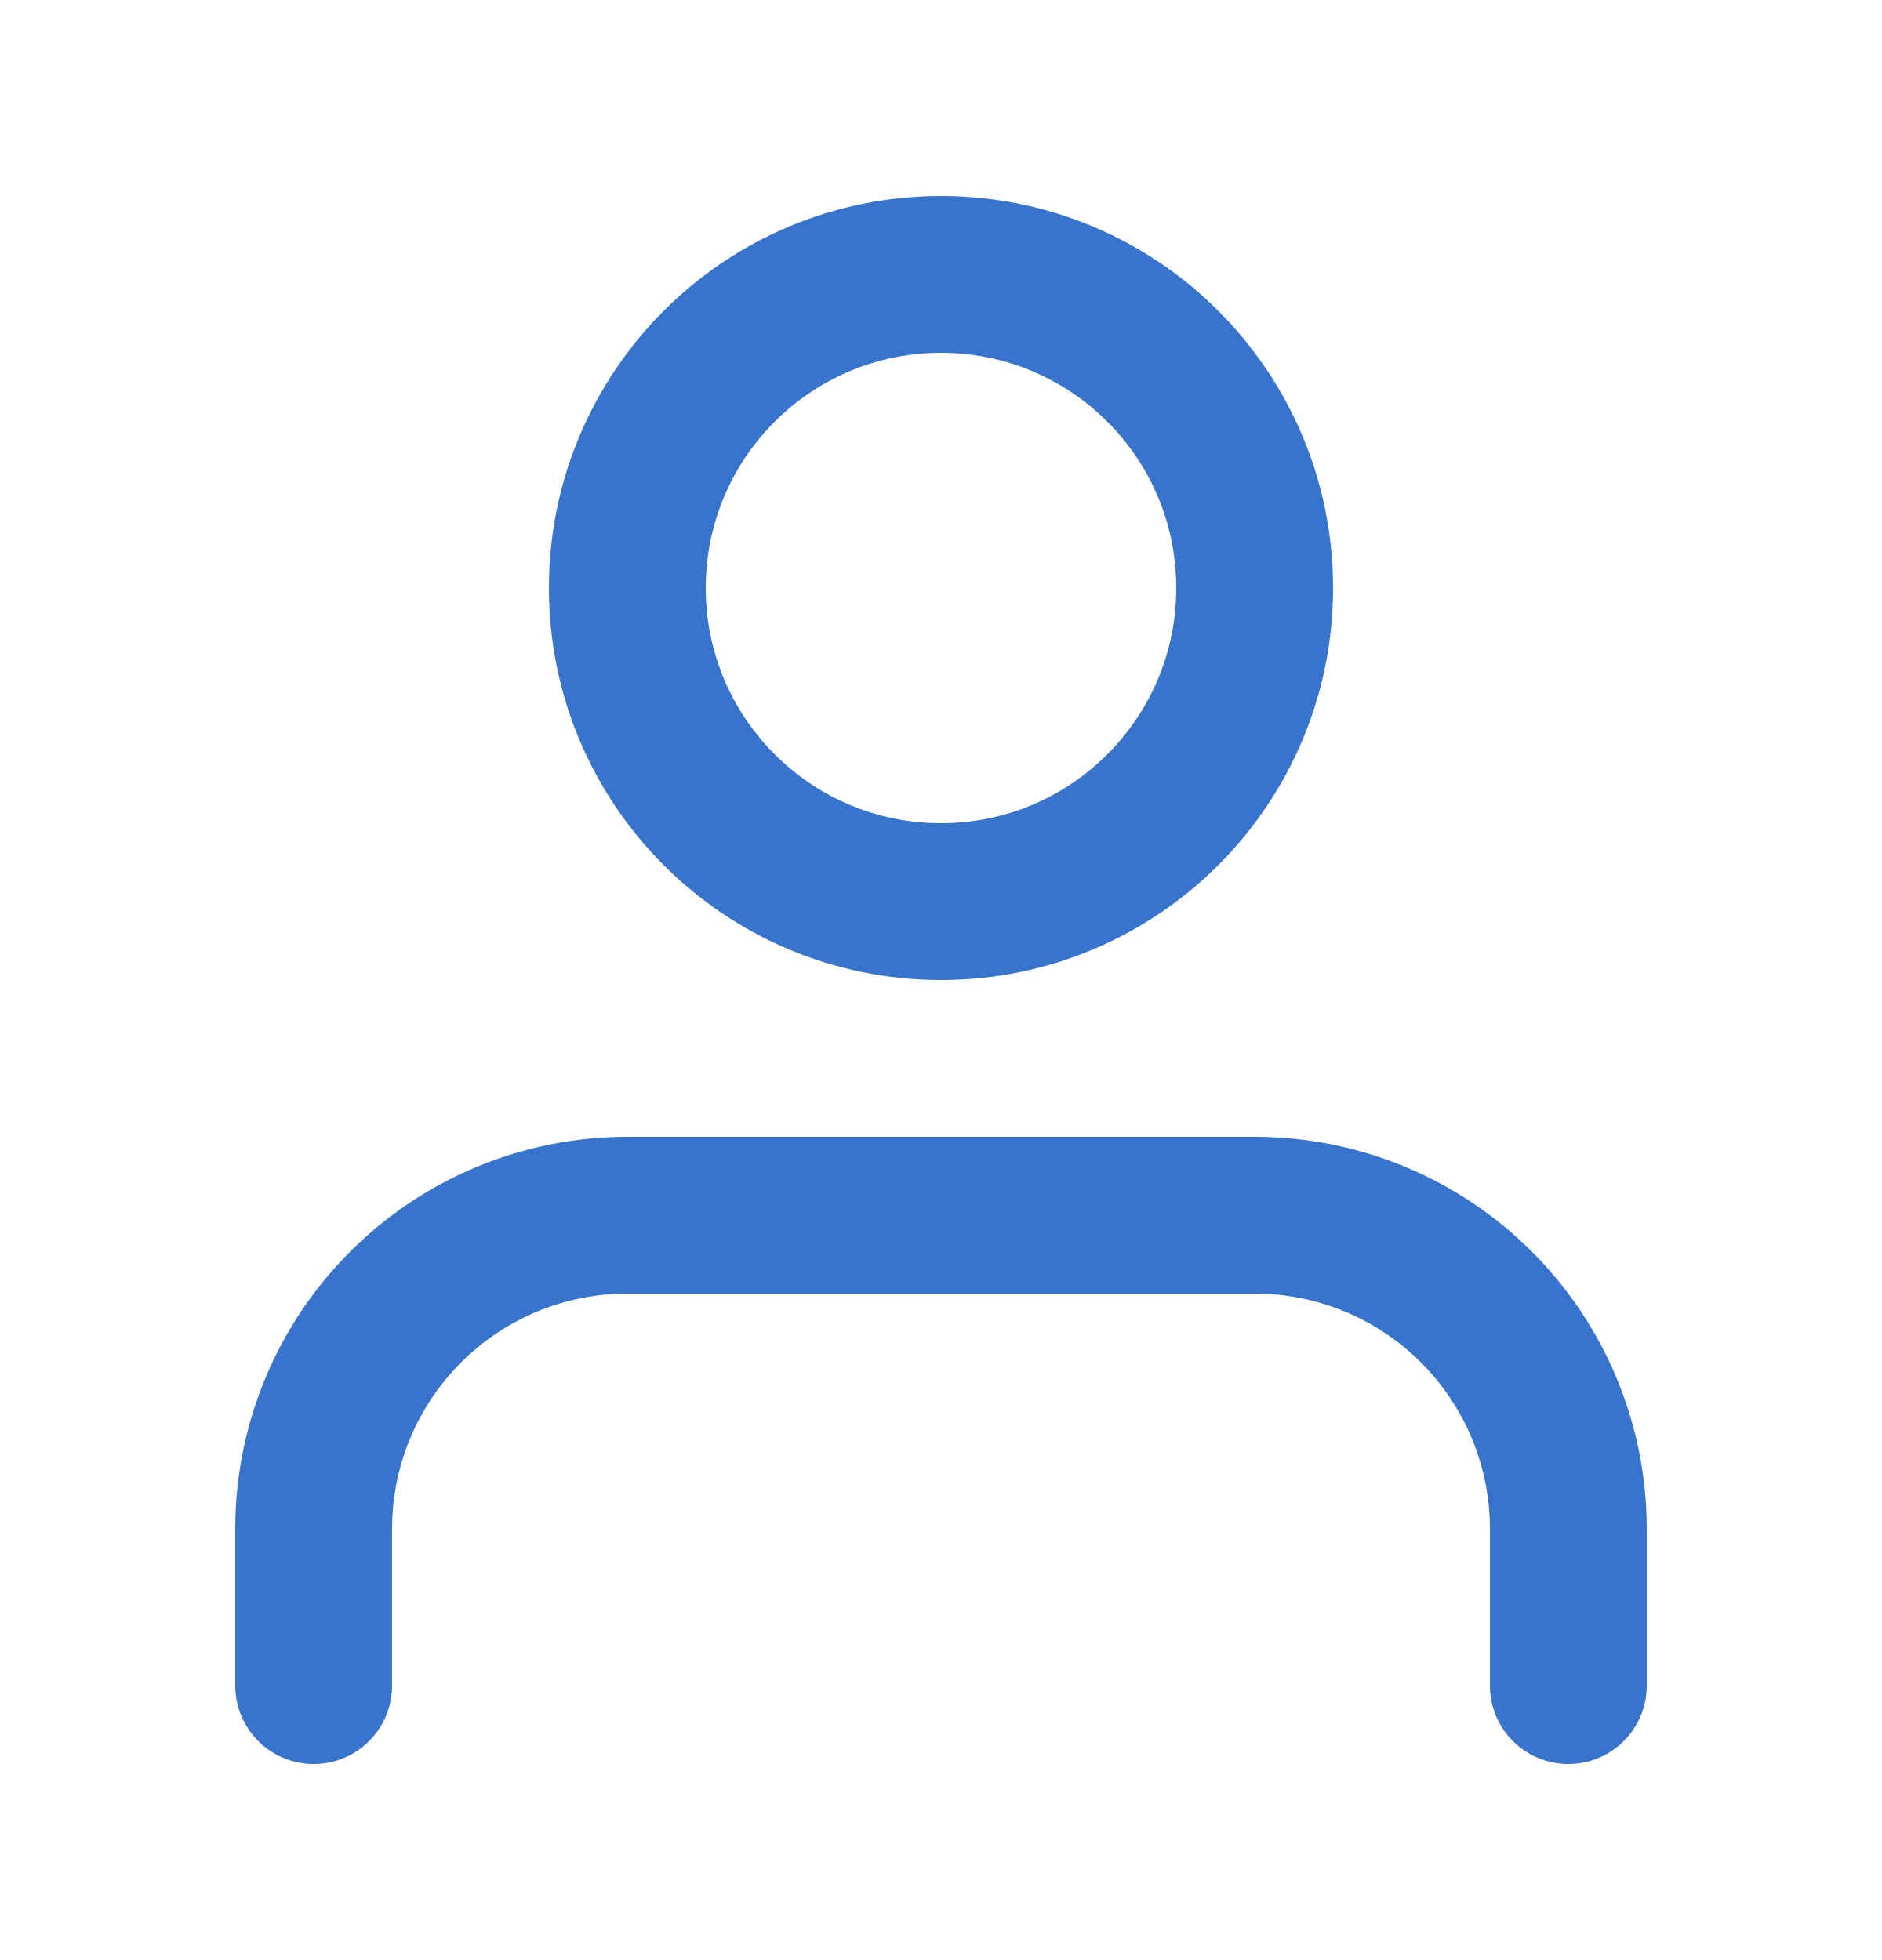
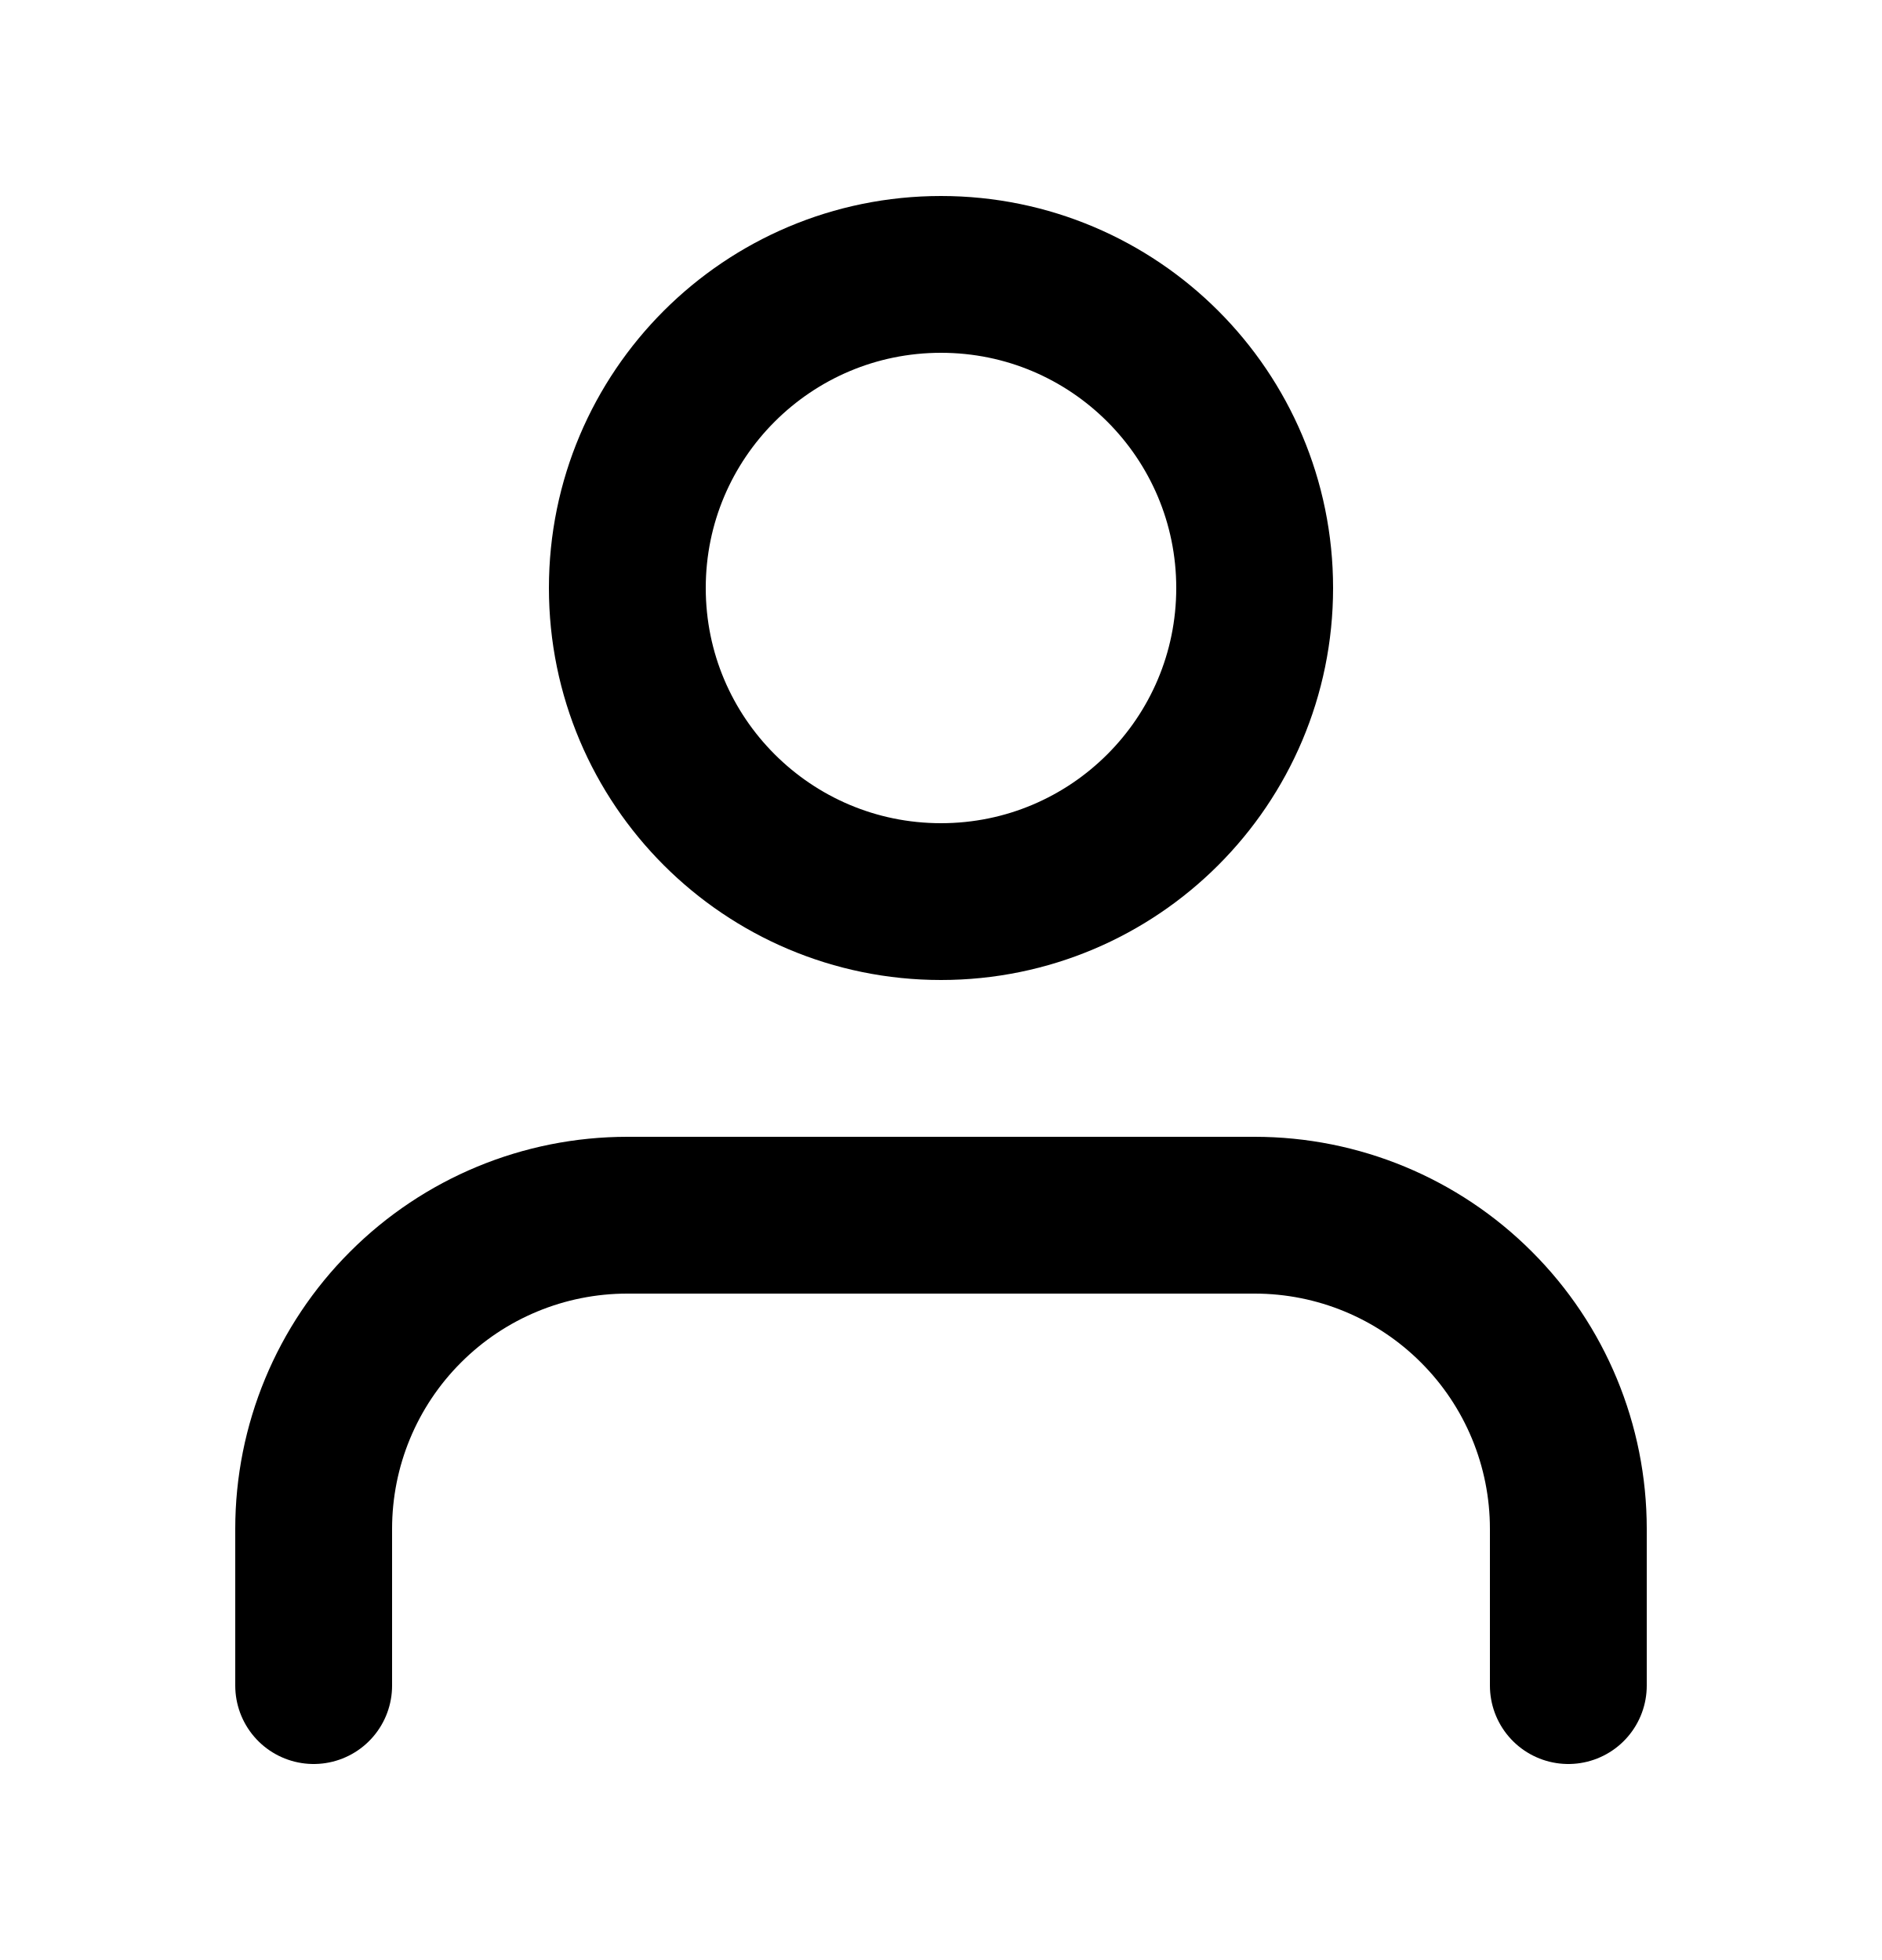
<svg xmlns="http://www.w3.org/2000/svg" width="24" height="25" viewBox="0 0 24 25" fill="none">
  <g id="fi:user">
-     <path id="Vector" d="M20 21.5V19.5C20 18.439 19.579 17.422 18.828 16.672C18.078 15.921 17.061 15.5 16 15.5H8C6.939 15.5 5.922 15.921 5.172 16.672C4.421 17.422 4 18.439 4 19.5V21.5" stroke="#3974CC" stroke-width="2" stroke-linecap="round" stroke-linejoin="round" />
-     <path id="Vector_2" d="M12 11.5C14.209 11.5 16 9.709 16 7.5C16 5.291 14.209 3.5 12 3.5C9.791 3.5 8 5.291 8 7.5C8 9.709 9.791 11.5 12 11.5Z" stroke="#3974CC" stroke-width="2" stroke-linecap="round" stroke-linejoin="round" />
+     <path id="Vector" d="M20 21.5V19.5C20 18.439 19.579 17.422 18.828 16.672C18.078 15.921 17.061 15.5 16 15.5H8C6.939 15.5 5.922 15.921 5.172 16.672C4.421 17.422 4 18.439 4 19.5V21.5" stroke="currentColor" stroke-width="2" stroke-linecap="round" stroke-linejoin="round" />
+     <path id="Vector_2" d="M12 11.5C14.209 11.5 16 9.709 16 7.5C16 5.291 14.209 3.5 12 3.5C9.791 3.5 8 5.291 8 7.5C8 9.709 9.791 11.5 12 11.5Z" stroke="currentColor" stroke-width="2" stroke-linecap="round" stroke-linejoin="round" />
  </g>
</svg>
